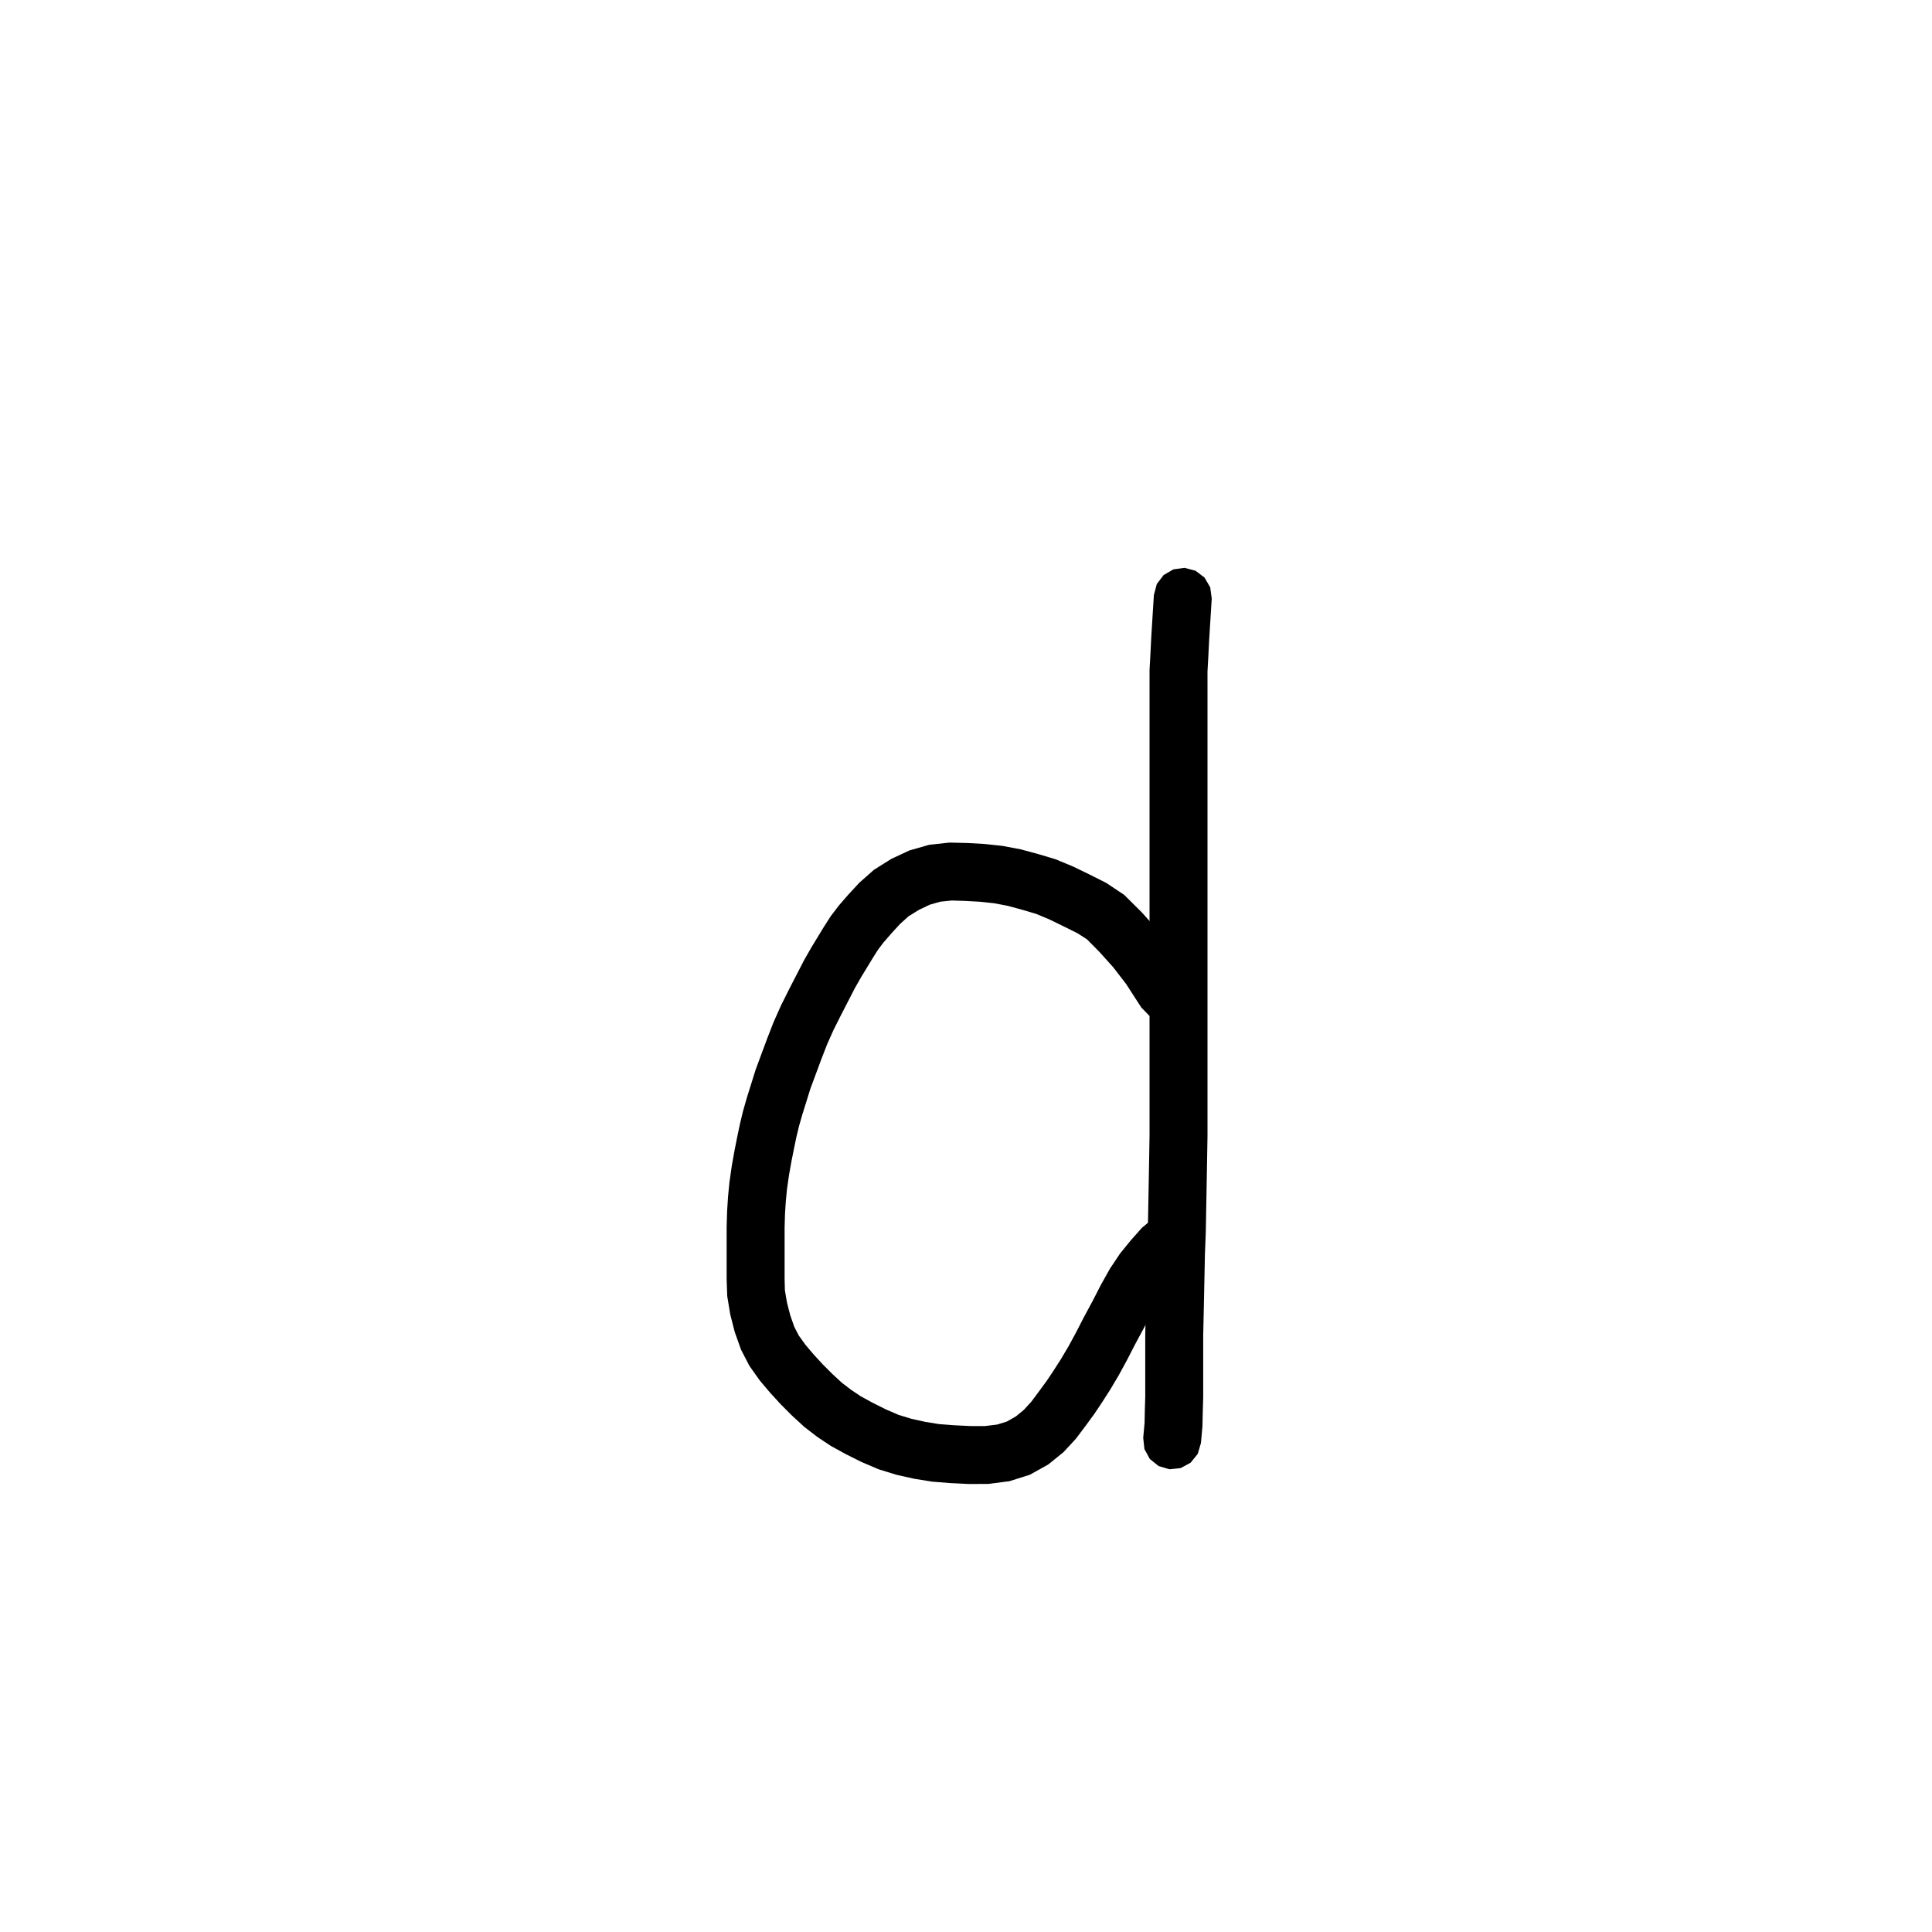
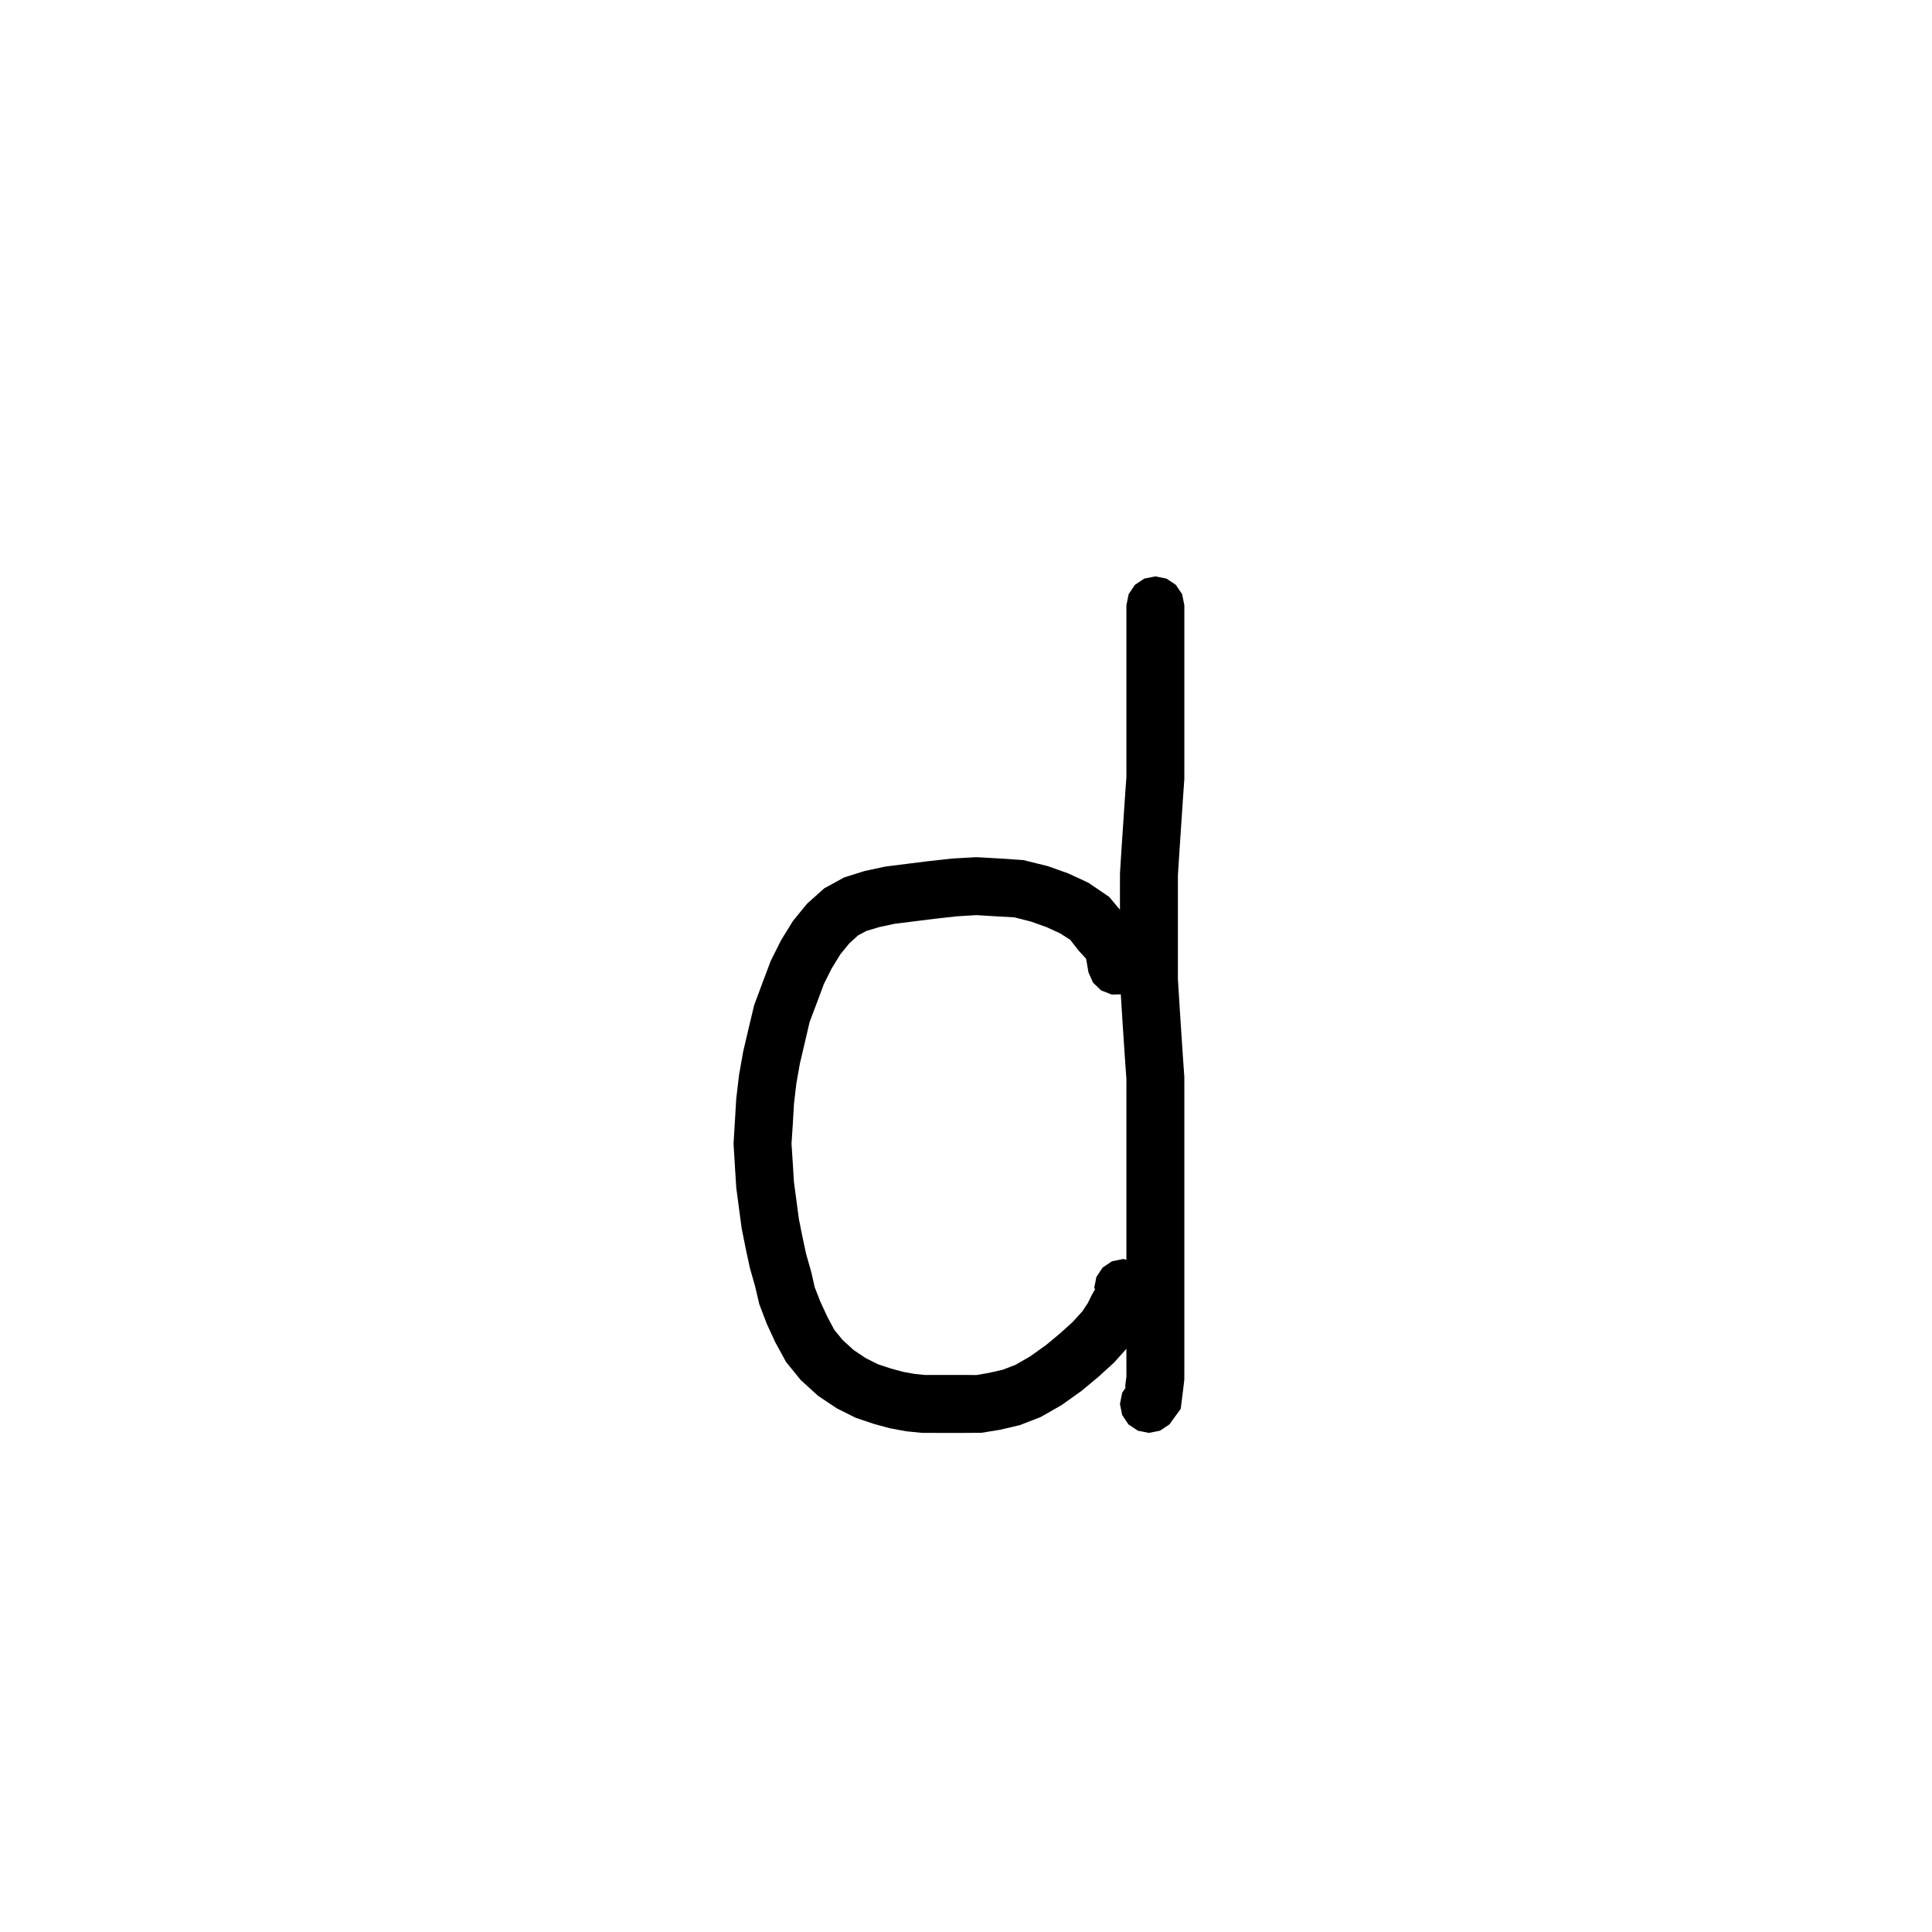
<svg xmlns="http://www.w3.org/2000/svg" viewBox="0 0 300 300" width="300" height="300">
-   <path d="M 179.175 92.386 L 178.953 95.942 L 178.774 98.813 L 178.64 101.497 L 178.502 103.999 L 178.5 106.2 L 178.5 108.267 L 178.5 110.333 L 178.5 112.533 L 178.5 115 L 178.5 117.467 L 178.5 120.2 L 178.5 123.267 L 178.5 126.6 L 178.5 130.133 L 178.5 133.933 L 178.5 137.933 L 178.5 142.133 L 178.5 146.467 L 178.5 150.933 L 178.5 155.333 L 178.5 159.733 L 178.5 164 L 178.5 168.267 L 178.5 172.333 L 178.5 176.362 L 178.434 180.188 L 178.367 183.986 L 178.301 187.583 L 178.235 191.138 L 178.102 194.533 L 178.034 197.909 L 177.968 201.172 L 177.901 204.232 L 177.834 207.146 L 177.833 209.933 L 177.833 212.467 L 177.833 214.667 L 177.834 216.866 L 177.768 219.017 L 177.73 220.958 L 177.518 223.259 L 177.704 225.005 L 178.543 226.548 L 179.909 227.651 L 181.593 228.148 L 183.339 227.963 L 184.881 227.124 L 185.984 225.758 L 186.482 224.074 L 186.714 221.486 L 186.765 219.25 L 186.833 217 L 186.833 214.667 L 186.833 212.467 L 186.833 209.933 L 186.833 207.254 L 186.899 204.434 L 186.966 201.361 L 187.032 198.091 L 187.098 194.8 L 187.232 191.395 L 187.299 187.75 L 187.366 184.148 L 187.433 180.345 L 187.5 176.438 L 187.5 172.333 L 187.5 168.267 L 187.5 164 L 187.5 159.733 L 187.5 155.333 L 187.5 150.933 L 187.5 146.467 L 187.5 142.133 L 187.5 137.933 L 187.5 133.933 L 187.5 130.133 L 187.5 126.6 L 187.5 123.267 L 187.5 120.2 L 187.5 117.467 L 187.5 115 L 187.5 112.533 L 187.5 110.333 L 187.5 108.267 L 187.5 106.2 L 187.498 104.268 L 187.627 101.97 L 187.76 99.32 L 187.936 96.503 L 188.158 92.947 L 187.923 91.207 L 187.041 89.689 L 185.645 88.625 L 183.947 88.175 L 182.207 88.41 L 180.689 89.292 L 179.625 90.689 Z" fill="black" fill-rule="nonzero" />
-   <path d="M 184.778 151.555 L 182.242 147.642 L 179.796 144.459 L 177.269 141.641 L 174.553 138.947 L 171.772 137.096 L 169.123 135.764 L 166.649 134.564 L 163.91 133.428 L 161.162 132.604 L 158.474 131.881 L 155.653 131.348 L 152.83 131.048 L 150.251 130.904 L 147.418 130.837 L 144.274 131.183 L 141.213 132.056 L 138.379 133.383 L 135.71 135.059 L 133.45 137.053 L 131.715 138.931 L 130.251 140.617 L 128.976 142.292 L 127.913 143.956 L 126.956 145.527 L 125.988 147.118 L 124.842 149.125 L 123.666 151.406 L 122.52 153.631 L 121.264 156.145 L 120.113 158.736 L 119.127 161.267 L 118.248 163.633 L 117.344 166.072 L 116.638 168.324 L 115.956 170.507 L 115.382 172.521 L 114.876 174.616 L 114.457 176.636 L 114.044 178.704 L 113.623 181.092 L 113.266 183.592 L 113.048 185.838 L 112.905 188.059 L 112.834 190.463 L 112.833 192.533 L 112.833 194.467 L 112.833 196.4 L 112.834 198.668 L 112.923 201.254 L 113.397 204.13 L 114.095 206.844 L 115.064 209.573 L 116.365 212.088 L 117.981 214.363 L 119.626 216.311 L 121.286 218.115 L 123.018 219.848 L 124.899 221.574 L 126.911 223.124 L 129.008 224.52 L 131.314 225.787 L 133.773 227.016 L 136.453 228.159 L 139.252 229.018 L 141.952 229.619 L 144.731 230.068 L 147.516 230.291 L 150.422 230.432 L 153.484 230.424 L 156.751 229.998 L 159.921 228.996 L 162.792 227.391 L 165.149 225.479 L 167.062 223.408 L 168.616 221.345 L 169.953 219.514 L 171.1 217.796 L 172.364 215.829 L 173.711 213.559 L 174.978 211.236 L 176.249 208.763 L 177.649 206.163 L 178.901 203.723 L 180.043 201.675 L 181.156 200.003 L 182.437 198.438 L 183.561 197.135 L 185.194 195.807 L 186.306 194.448 L 186.812 192.767 L 186.637 191.02 L 185.807 189.473 L 184.448 188.361 L 182.767 187.854 L 181.02 188.029 L 179.473 188.86 L 177.328 190.643 L 175.563 192.629 L 173.911 194.664 L 172.357 196.992 L 170.966 199.477 L 169.685 201.971 L 168.285 204.571 L 167.022 207.03 L 165.889 209.107 L 164.703 211.105 L 163.567 212.871 L 162.58 214.353 L 161.384 215.988 L 160.138 217.659 L 158.985 218.921 L 157.741 219.942 L 156.346 220.737 L 154.849 221.202 L 152.916 221.442 L 150.644 221.435 L 148.084 221.309 L 145.803 221.132 L 143.648 220.781 L 141.548 220.316 L 139.547 219.708 L 137.56 218.851 L 135.486 217.813 L 133.658 216.814 L 132.155 215.81 L 130.701 214.693 L 129.248 213.352 L 127.781 211.885 L 126.374 210.356 L 125.085 208.837 L 124.035 207.379 L 123.336 206.027 L 122.705 204.223 L 122.203 202.27 L 121.877 200.346 L 121.833 198.532 L 121.833 196.4 L 121.833 194.467 L 121.833 192.533 L 121.833 190.604 L 121.895 188.474 L 122.019 186.562 L 122.201 184.675 L 122.511 182.508 L 122.89 180.363 L 123.276 178.43 L 123.658 176.584 L 124.085 174.812 L 124.577 173.093 L 125.228 171.009 L 125.856 168.994 L 126.685 166.767 L 127.539 164.466 L 128.421 162.197 L 129.402 159.988 L 130.547 157.702 L 131.667 155.527 L 132.758 153.408 L 133.745 151.682 L 134.644 150.206 L 135.554 148.711 L 136.357 147.441 L 137.216 146.316 L 138.418 144.936 L 139.75 143.481 L 141.09 142.274 L 142.688 141.284 L 144.387 140.478 L 145.992 140.017 L 147.782 139.83 L 149.882 139.896 L 152.103 140.019 L 154.347 140.252 L 156.459 140.652 L 158.705 141.262 L 160.89 141.906 L 162.951 142.769 L 165.144 143.836 L 167.295 144.904 L 168.781 145.853 L 170.731 147.826 L 172.871 150.207 L 174.869 152.803 L 177.222 156.445 L 178.445 157.704 L 180.057 158.4 L 181.813 158.426 L 183.445 157.778 L 184.704 156.555 L 185.4 154.943 L 185.426 153.187 Z" fill="black" fill-rule="nonzero" />
+   <path d="M 174.906 94 L 174.906 96 L 174.906 98.4 L 174.906 101 L 174.906 103.6 L 174.906 106.4 L 174.906 109.2 L 174.906 112.2 L 174.906 115 L 174.906 118 L 174.909 120.639 L 174.717 123.29 L 174.516 126.301 L 174.316 129.301 L 174.116 132.31 L 173.908 135.664 L 173.906 139.2 L 173.906 142.4 L 173.906 145.6 L 173.906 148.8 L 173.908 152.336 L 174.115 155.681 L 174.316 158.89 L 174.516 161.899 L 174.717 164.91 L 174.909 167.561 L 174.906 170.2 L 174.906 173 L 174.906 176 L 174.906 179 L 174.906 182 L 174.906 184.8 L 174.906 187.6 L 174.906 190.4 L 174.906 193.2 L 174.906 196 L 174.906 199 L 174.906 202 L 174.906 204.8 L 174.906 207.4 L 174.906 209.8 L 174.906 212 L 174.913 213.75 L 174.729 215.152 L 174.804 215.91 L 175.224 214.818 L 174.249 216.278 L 173.906 218 L 174.249 219.722 L 175.224 221.182 L 176.684 222.157 L 178.406 222.5 L 180.128 222.157 L 181.588 221.182 L 183.342 218.756 L 183.684 216.048 L 183.899 214.25 L 183.906 212 L 183.906 209.8 L 183.906 207.4 L 183.906 204.8 L 183.906 202 L 183.906 199 L 183.906 196 L 183.906 193.2 L 183.906 190.4 L 183.906 187.6 L 183.906 184.8 L 183.906 182 L 183.906 179 L 183.906 176 L 183.906 173 L 183.906 170.2 L 183.903 167.239 L 183.696 164.29 L 183.496 161.301 L 183.297 158.31 L 183.097 155.119 L 182.904 152.064 L 182.906 148.8 L 182.906 145.6 L 182.906 142.4 L 182.906 139.2 L 182.904 135.936 L 183.097 132.89 L 183.296 129.899 L 183.496 126.899 L 183.696 123.91 L 183.903 120.961 L 183.906 118 L 183.906 115 L 183.906 112.2 L 183.906 109.2 L 183.906 106.4 L 183.906 103.6 L 183.906 101 L 183.906 98.4 L 183.906 96 L 183.906 94 L 183.564 92.278 L 182.588 90.818 L 181.128 89.843 L 179.406 89.5 L 177.684 89.843 L 176.224 90.818 L 175.249 92.278 Z" fill="black" fill-rule="nonzero" />
+   <path d="M 177.799 149.024 L 176.825 145.114 L 174.515 141.982 L 172.225 139.263 L 169.005 137.074 L 165.904 135.633 L 162.699 134.49 L 158.901 133.554 L 155.278 133.308 L 151.606 133.1 L 147.822 133.316 L 144.08 133.731 L 140.848 134.135 L 137.466 134.561 L 134.277 135.244 L 131.075 136.246 L 127.991 137.938 L 125.344 140.301 L 123.134 142.999 L 121.273 146.015 L 119.677 149.211 L 118.393 152.62 L 117.1 156.095 L 116.226 159.769 L 115.399 163.293 L 114.754 166.945 L 114.324 170.604 L 114.114 174.128 L 113.906 177.6 L 114.115 181.081 L 114.327 184.433 L 114.746 187.595 L 115.167 190.74 L 115.8 193.912 L 116.441 196.891 L 117.25 199.729 L 117.905 202.523 L 119.062 205.553 L 120.381 208.412 L 122.062 211.496 L 124.348 214.303 L 127.033 216.744 L 129.939 218.687 L 132.875 220.154 L 135.696 221.105 L 138.209 221.788 L 140.77 222.255 L 143.182 222.494 L 145.406 222.5 L 147.606 222.5 L 149.806 222.5 L 152.396 222.483 L 155.289 222.013 L 158.33 221.301 L 161.558 220.055 L 164.84 218.185 L 167.95 215.967 L 170.559 213.796 L 172.988 211.582 L 175.138 209.188 L 176.685 206.882 L 177.648 204.979 L 178.754 202.493 L 178.906 200 L 178.564 198.278 L 177.588 196.818 L 176.128 195.843 L 174.406 195.5 L 172.684 195.843 L 171.224 196.818 L 170.249 198.278 L 169.906 200 L 170.058 200.174 L 169.565 201.021 L 168.928 202.318 L 168.074 203.612 L 166.624 205.218 L 164.653 207.004 L 162.463 208.833 L 159.973 210.615 L 157.654 211.945 L 155.683 212.699 L 153.524 213.187 L 151.616 213.517 L 149.806 213.5 L 147.606 213.5 L 145.406 213.5 L 143.631 213.506 L 142.043 213.345 L 140.204 213.012 L 138.316 212.495 L 136.337 211.846 L 134.474 210.913 L 132.58 209.656 L 130.865 208.097 L 129.55 206.504 L 128.431 204.388 L 127.351 202.047 L 126.507 199.877 L 125.962 197.471 L 125.172 194.709 L 124.613 192.088 L 124.045 189.26 L 123.667 186.405 L 123.285 183.567 L 123.097 180.519 L 122.906 177.6 L 123.098 174.672 L 123.289 171.396 L 123.658 168.255 L 124.214 165.107 L 124.987 161.831 L 125.713 158.705 L 126.82 155.78 L 127.935 152.789 L 129.14 150.385 L 130.478 148.201 L 131.869 146.499 L 133.222 145.262 L 134.537 144.554 L 136.536 143.956 L 138.946 143.439 L 141.964 143.065 L 145.132 142.669 L 148.591 142.284 L 151.606 142.1 L 154.734 142.292 L 157.512 142.446 L 160.113 143.11 L 162.508 143.967 L 164.608 144.926 L 166.187 145.937 L 167.498 147.618 L 168.654 148.886 L 169.013 150.976 L 169.721 152.583 L 170.99 153.796 L 172.627 154.432 L 174.382 154.393 L 175.989 153.685 L 177.203 152.416 L 177.838 150.779 Z" fill="black" fill-rule="nonzero" />
</svg>
